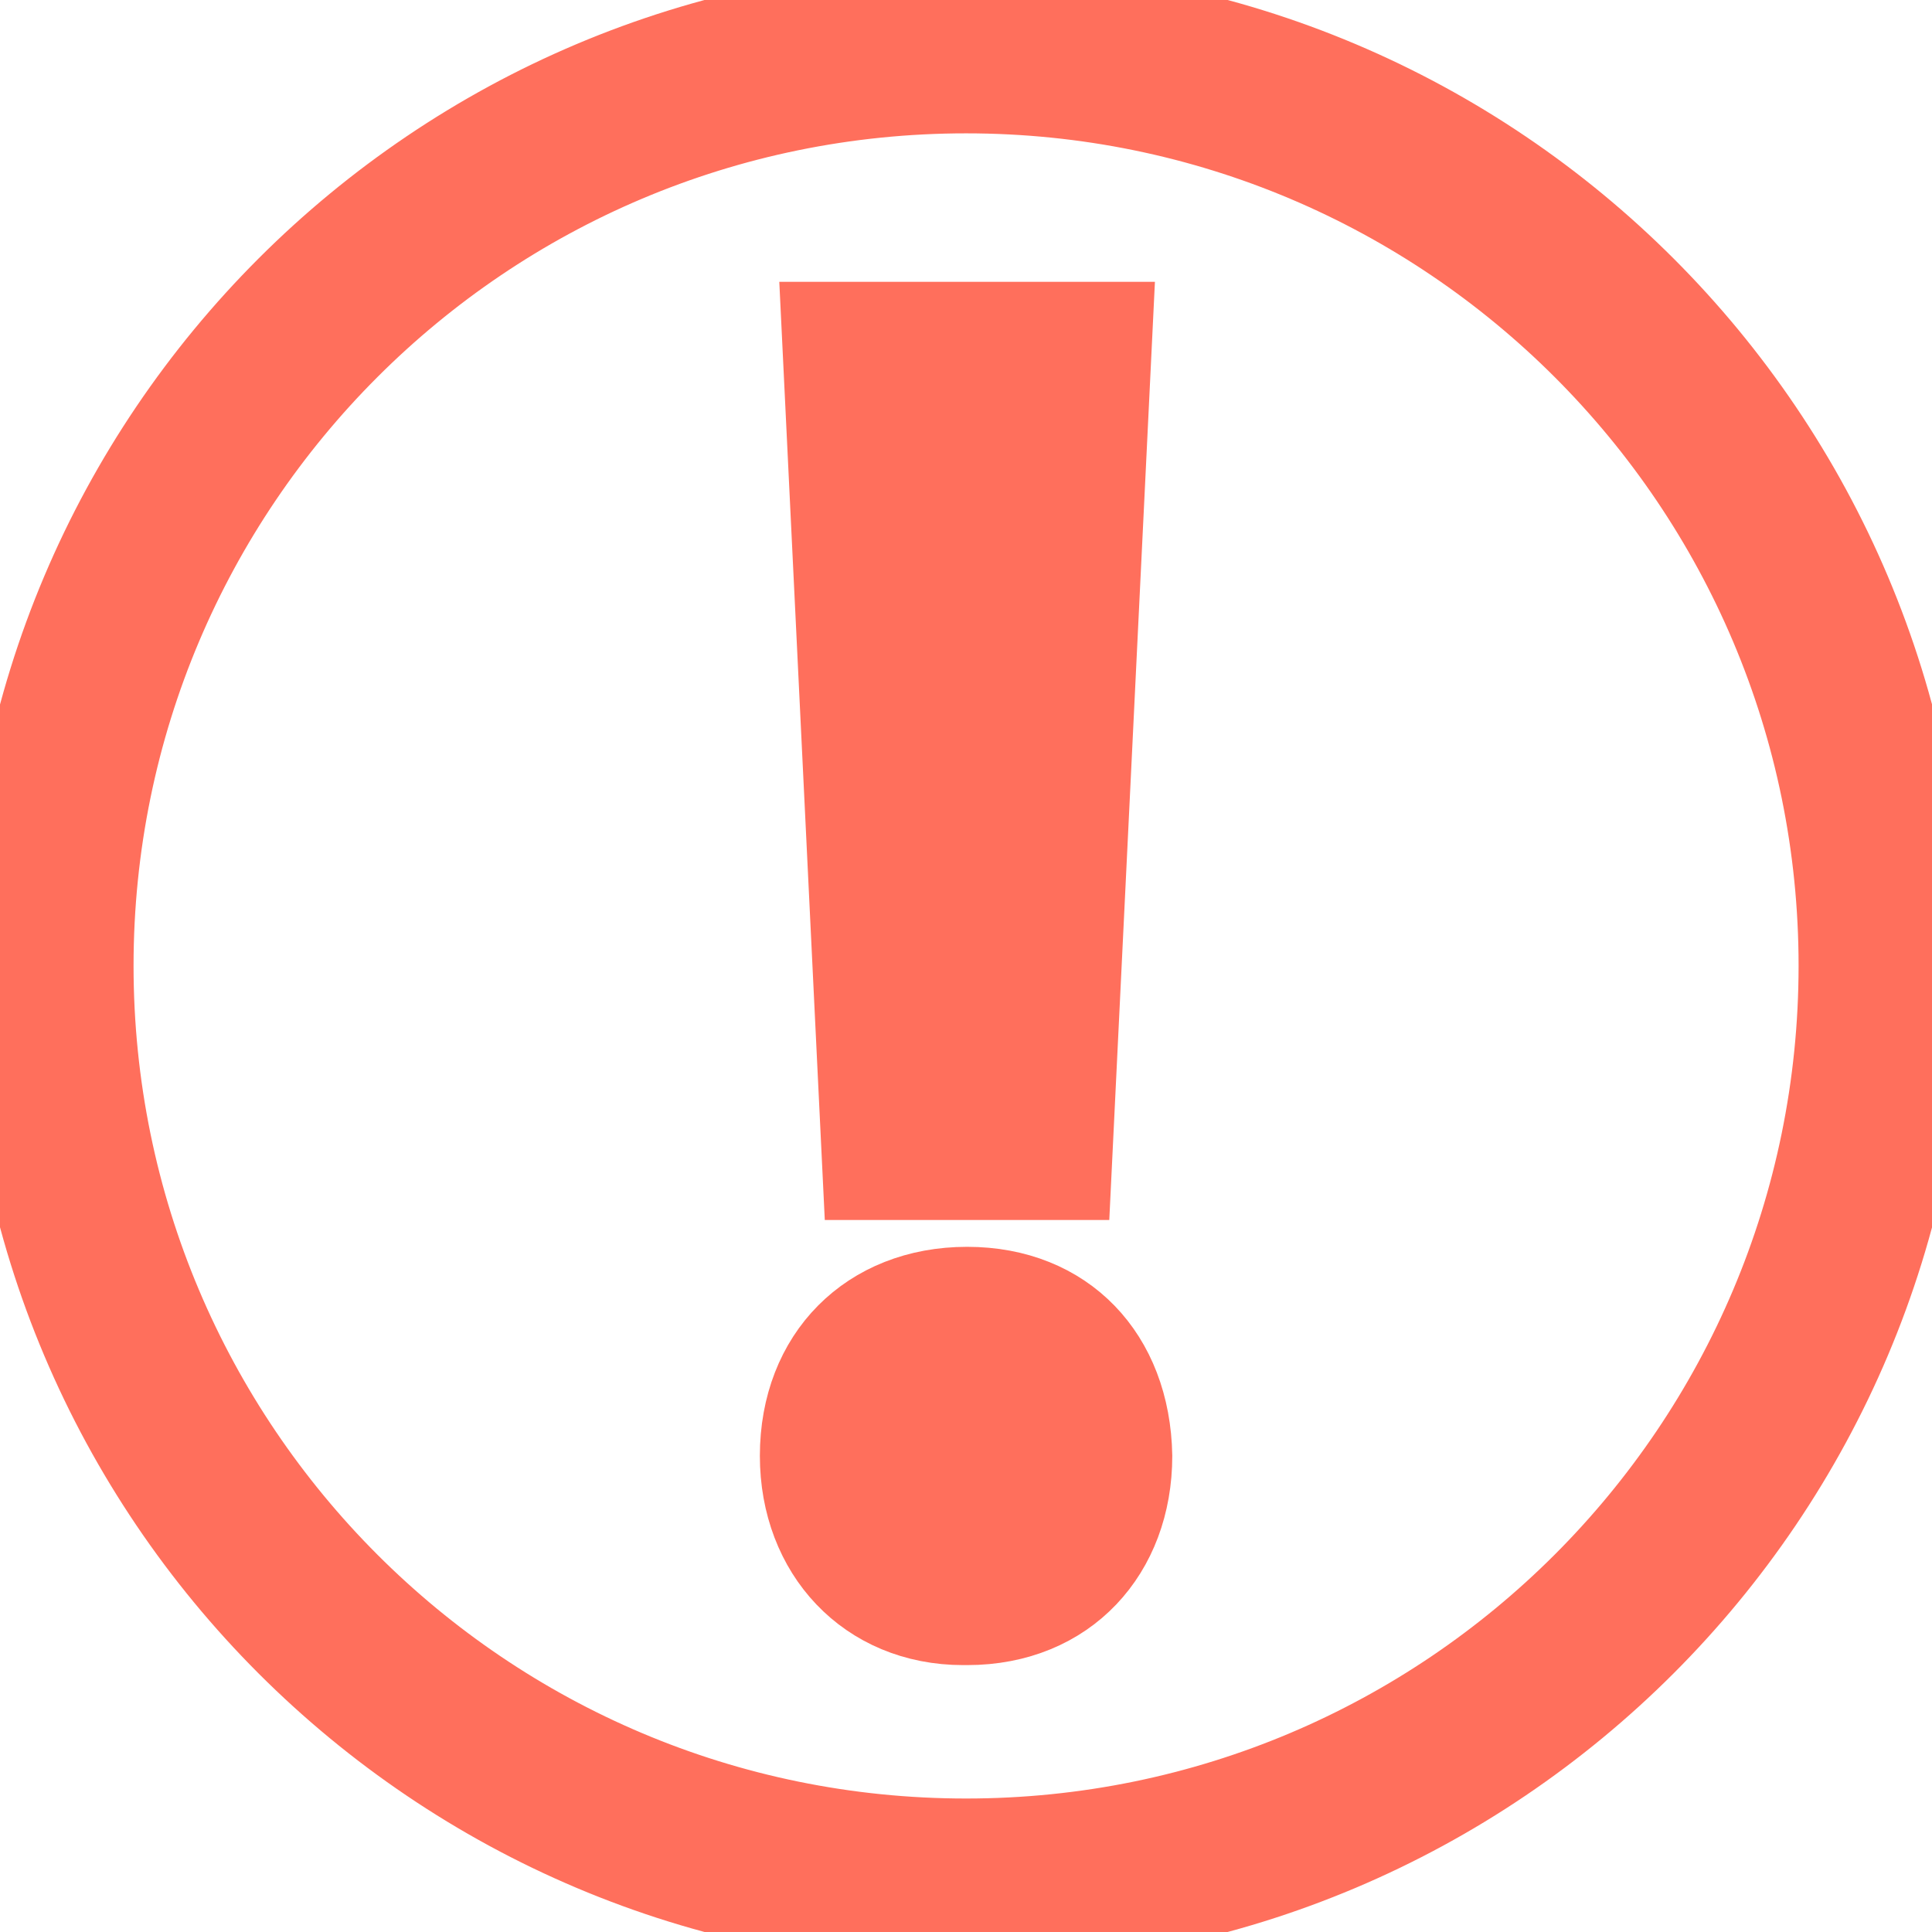
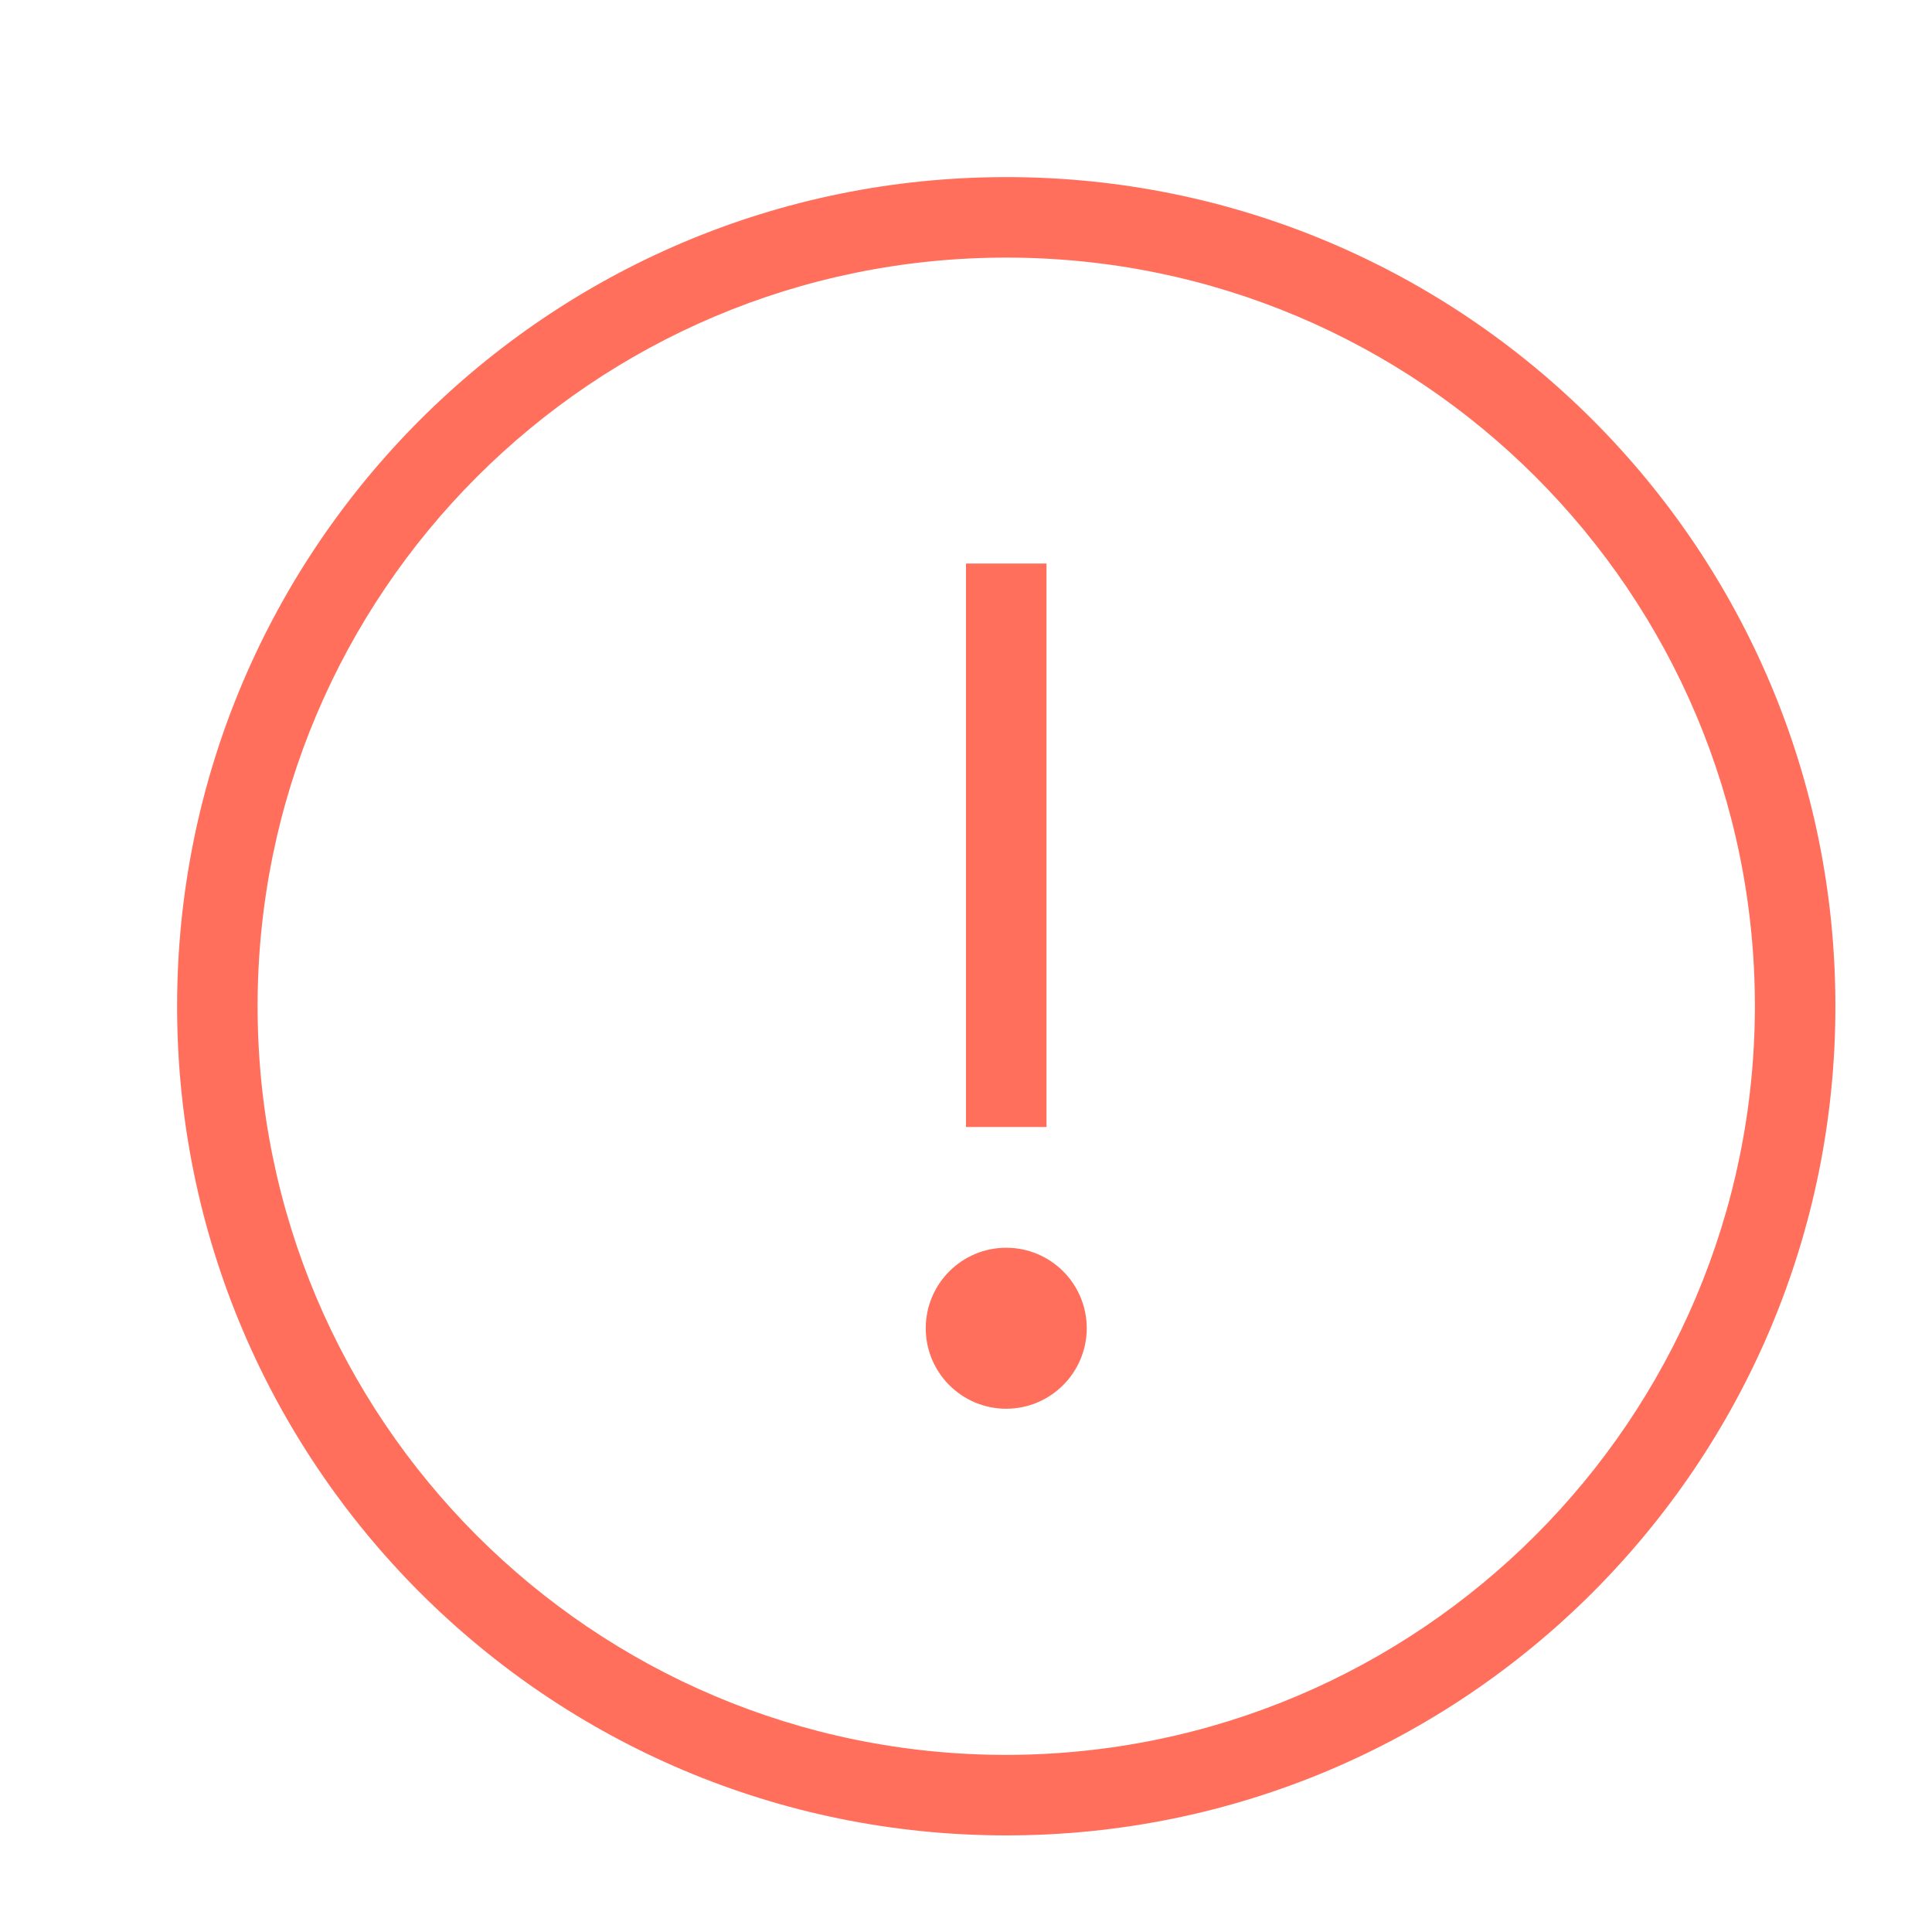
- <svg xmlns="http://www.w3.org/2000/svg" fill="#ff6f5c" height="800px" width="800px" version="1.1" id="Capa_1" viewBox="0 0 27.963 27.963" xml:space="preserve" stroke="#ff6f5c">
+ <svg xmlns="http://www.w3.org/2000/svg" width="800px" height="800px" viewBox="0 0 24.00 24.00" fill="#ff6f5c" stroke="#ff6f5c" stroke-width="0">
  <g id="SVGRepo_bgCarrier" stroke-width="0" />
-   <g id="SVGRepo_tracerCarrier" stroke-linecap="round" stroke-linejoin="round" />
+   <g id="SVGRepo_tracerCarrier" stroke-linecap="round" stroke-linejoin="round" stroke="#CCCCCC" stroke-width="1.104" />
  <g id="SVGRepo_iconCarrier">
-     <g>
-       <g id="c129_exclamation">
-         <path d="M13.983,0C6.261,0,0.001,6.259,0.001,13.979c0,7.724,6.26,13.984,13.982,13.984s13.98-6.261,13.98-13.984 C27.963,6.259,21.705,0,13.983,0z M13.983,26.531c-6.933,0-12.55-5.62-12.55-12.553c0-6.93,5.617-12.548,12.55-12.548 c6.931,0,12.549,5.618,12.549,12.548C26.531,20.911,20.913,26.531,13.983,26.531z" />
-         <polygon points="15.579,17.158 16.191,4.579 11.804,4.579 12.414,17.158 " />
-         <path d="M13.998,18.546c-1.471,0-2.5,1.029-2.5,2.526c0,1.443,0.999,2.528,2.444,2.528h0.056c1.499,0,2.469-1.085,2.469-2.528 C16.441,19.575,15.468,18.546,13.998,18.546z" />
-       </g>
-       <g id="Capa_1_207_"> </g>
-     </g>
+     <path d="M12 7h1v7h-1zm1.5 9.5a1 1 0 1 0-1 1 1.002 1.002 0 0 0 1-1zm9.3-4A10.3 10.3 0 1 1 12.5 2.2a10.297 10.297 0 0 1 10.3 10.3zm-1 0a9.3 9.3 0 1 0-9.3 9.3 9.31 9.31 0 0 0 9.3-9.3z" />
+     <path fill="none" d="M0 0h24v24H0z" />
  </g>
</svg>
